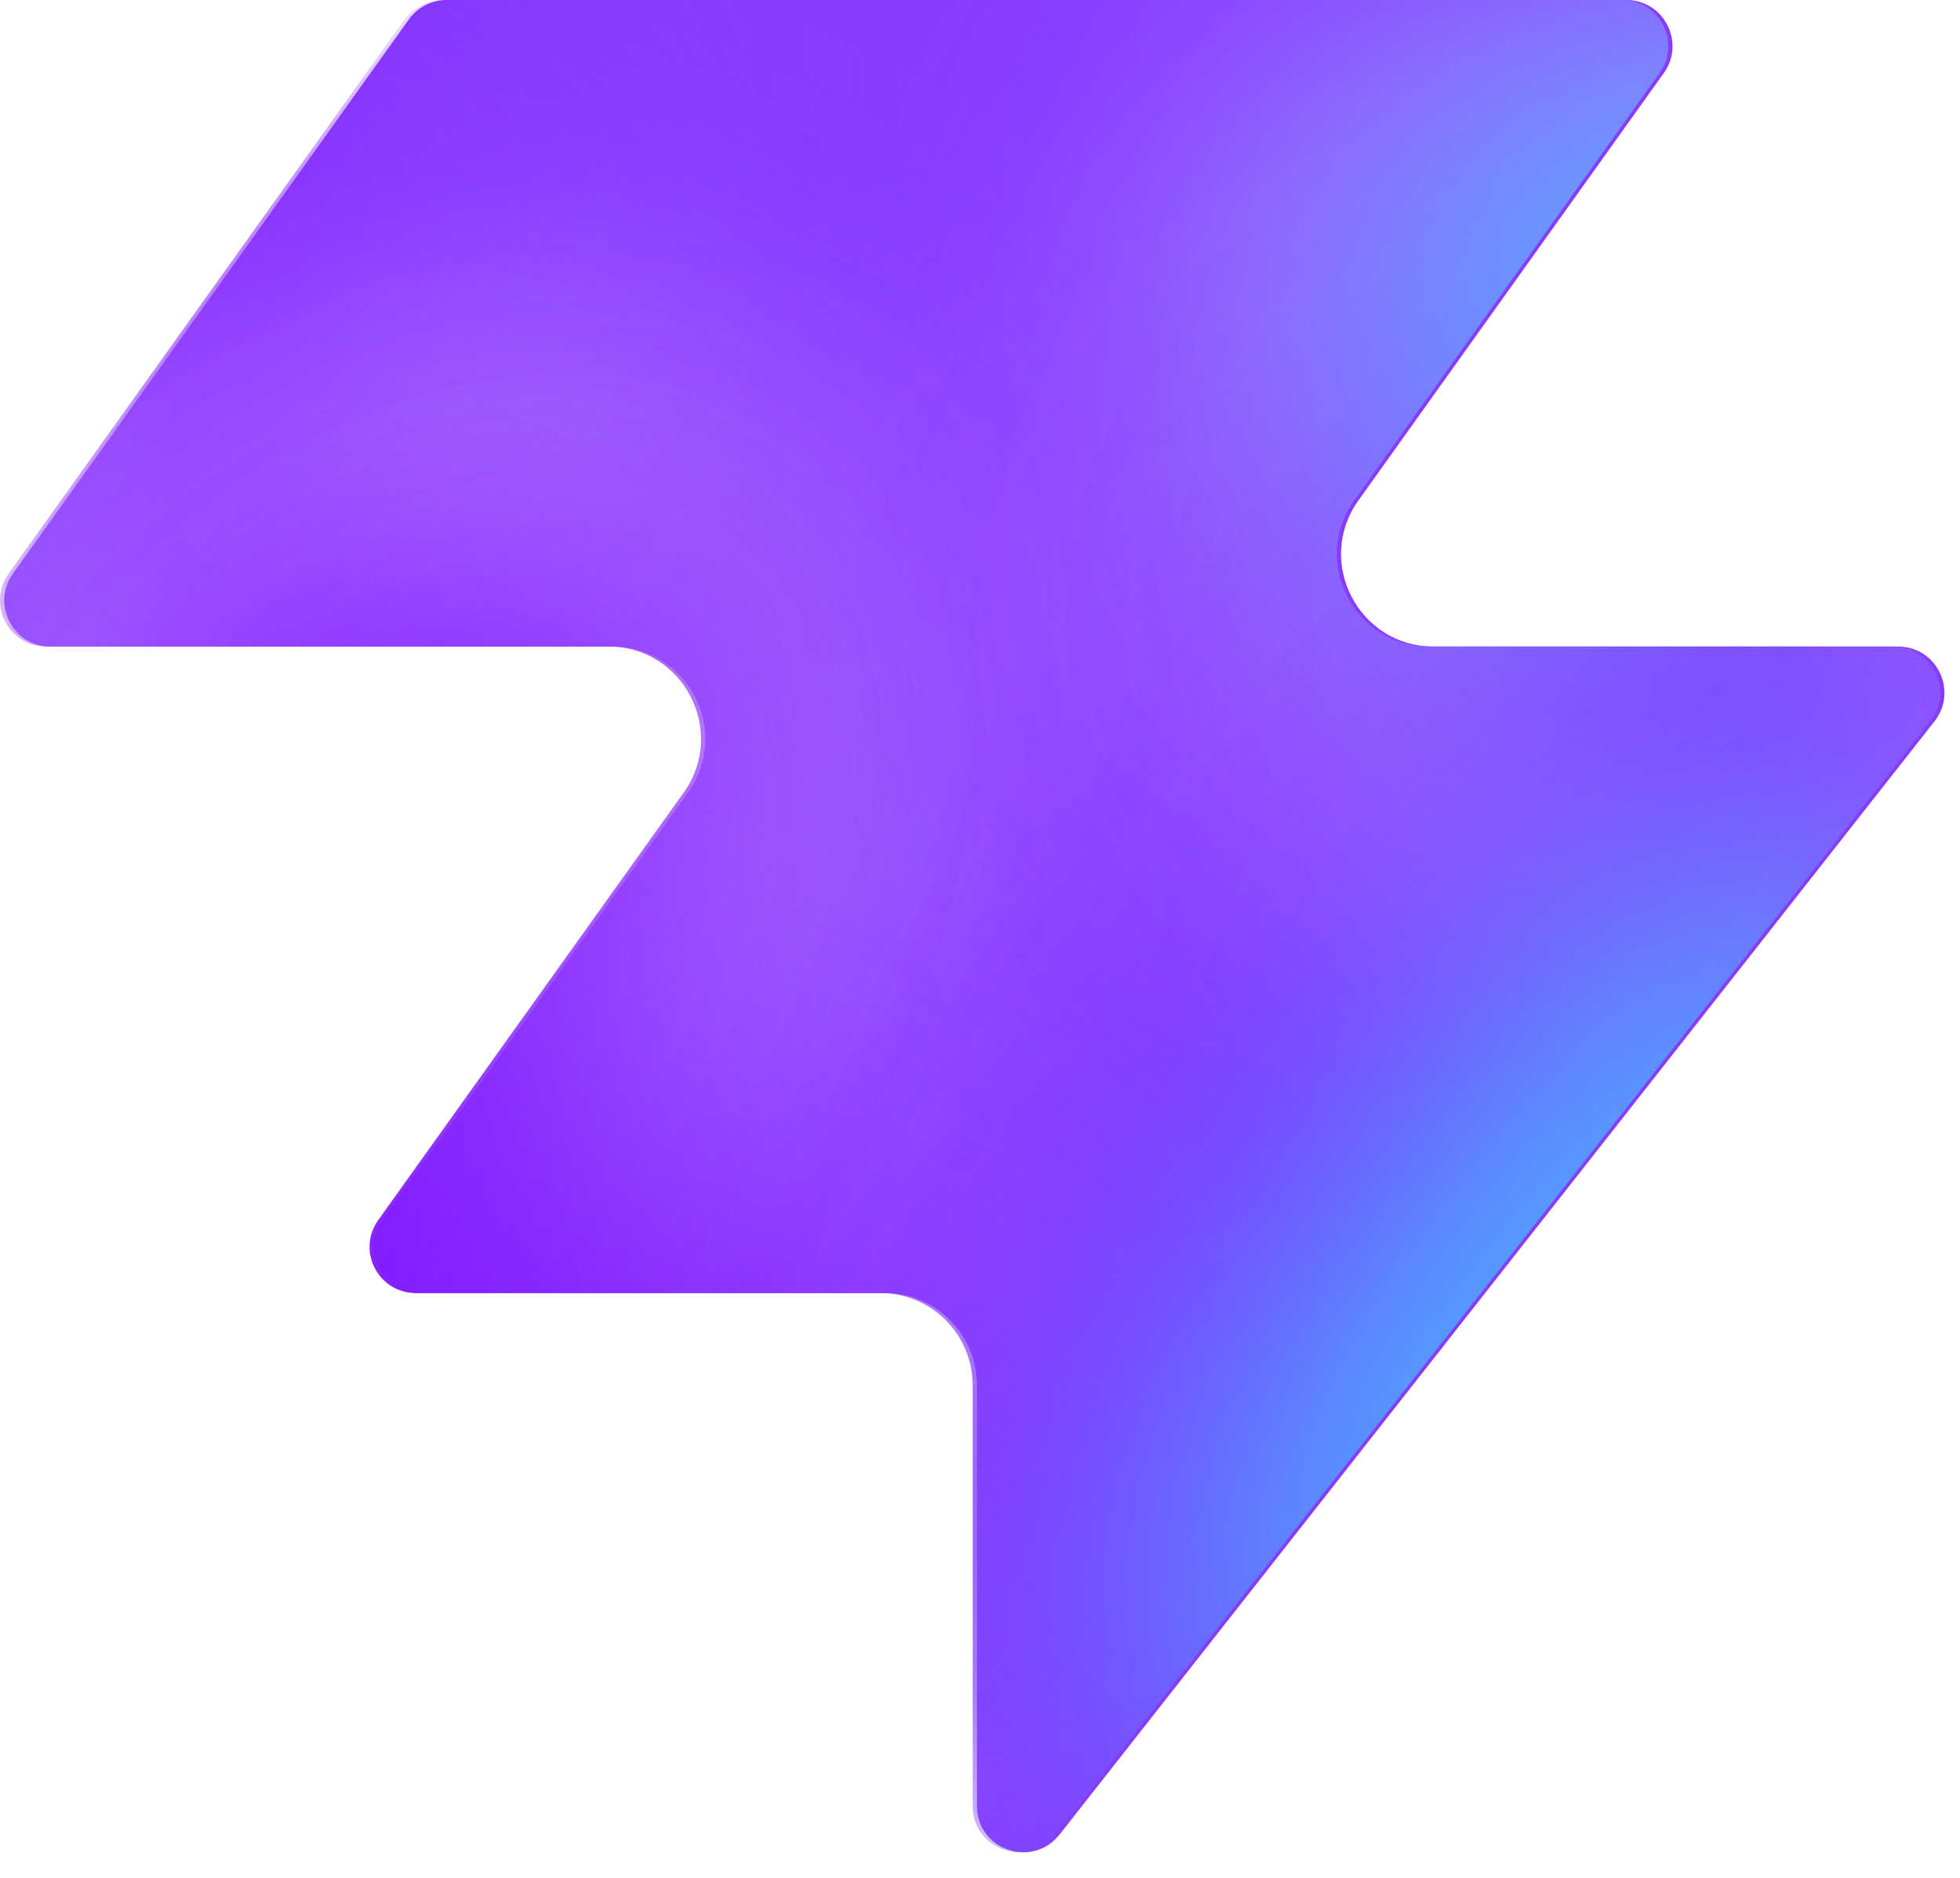
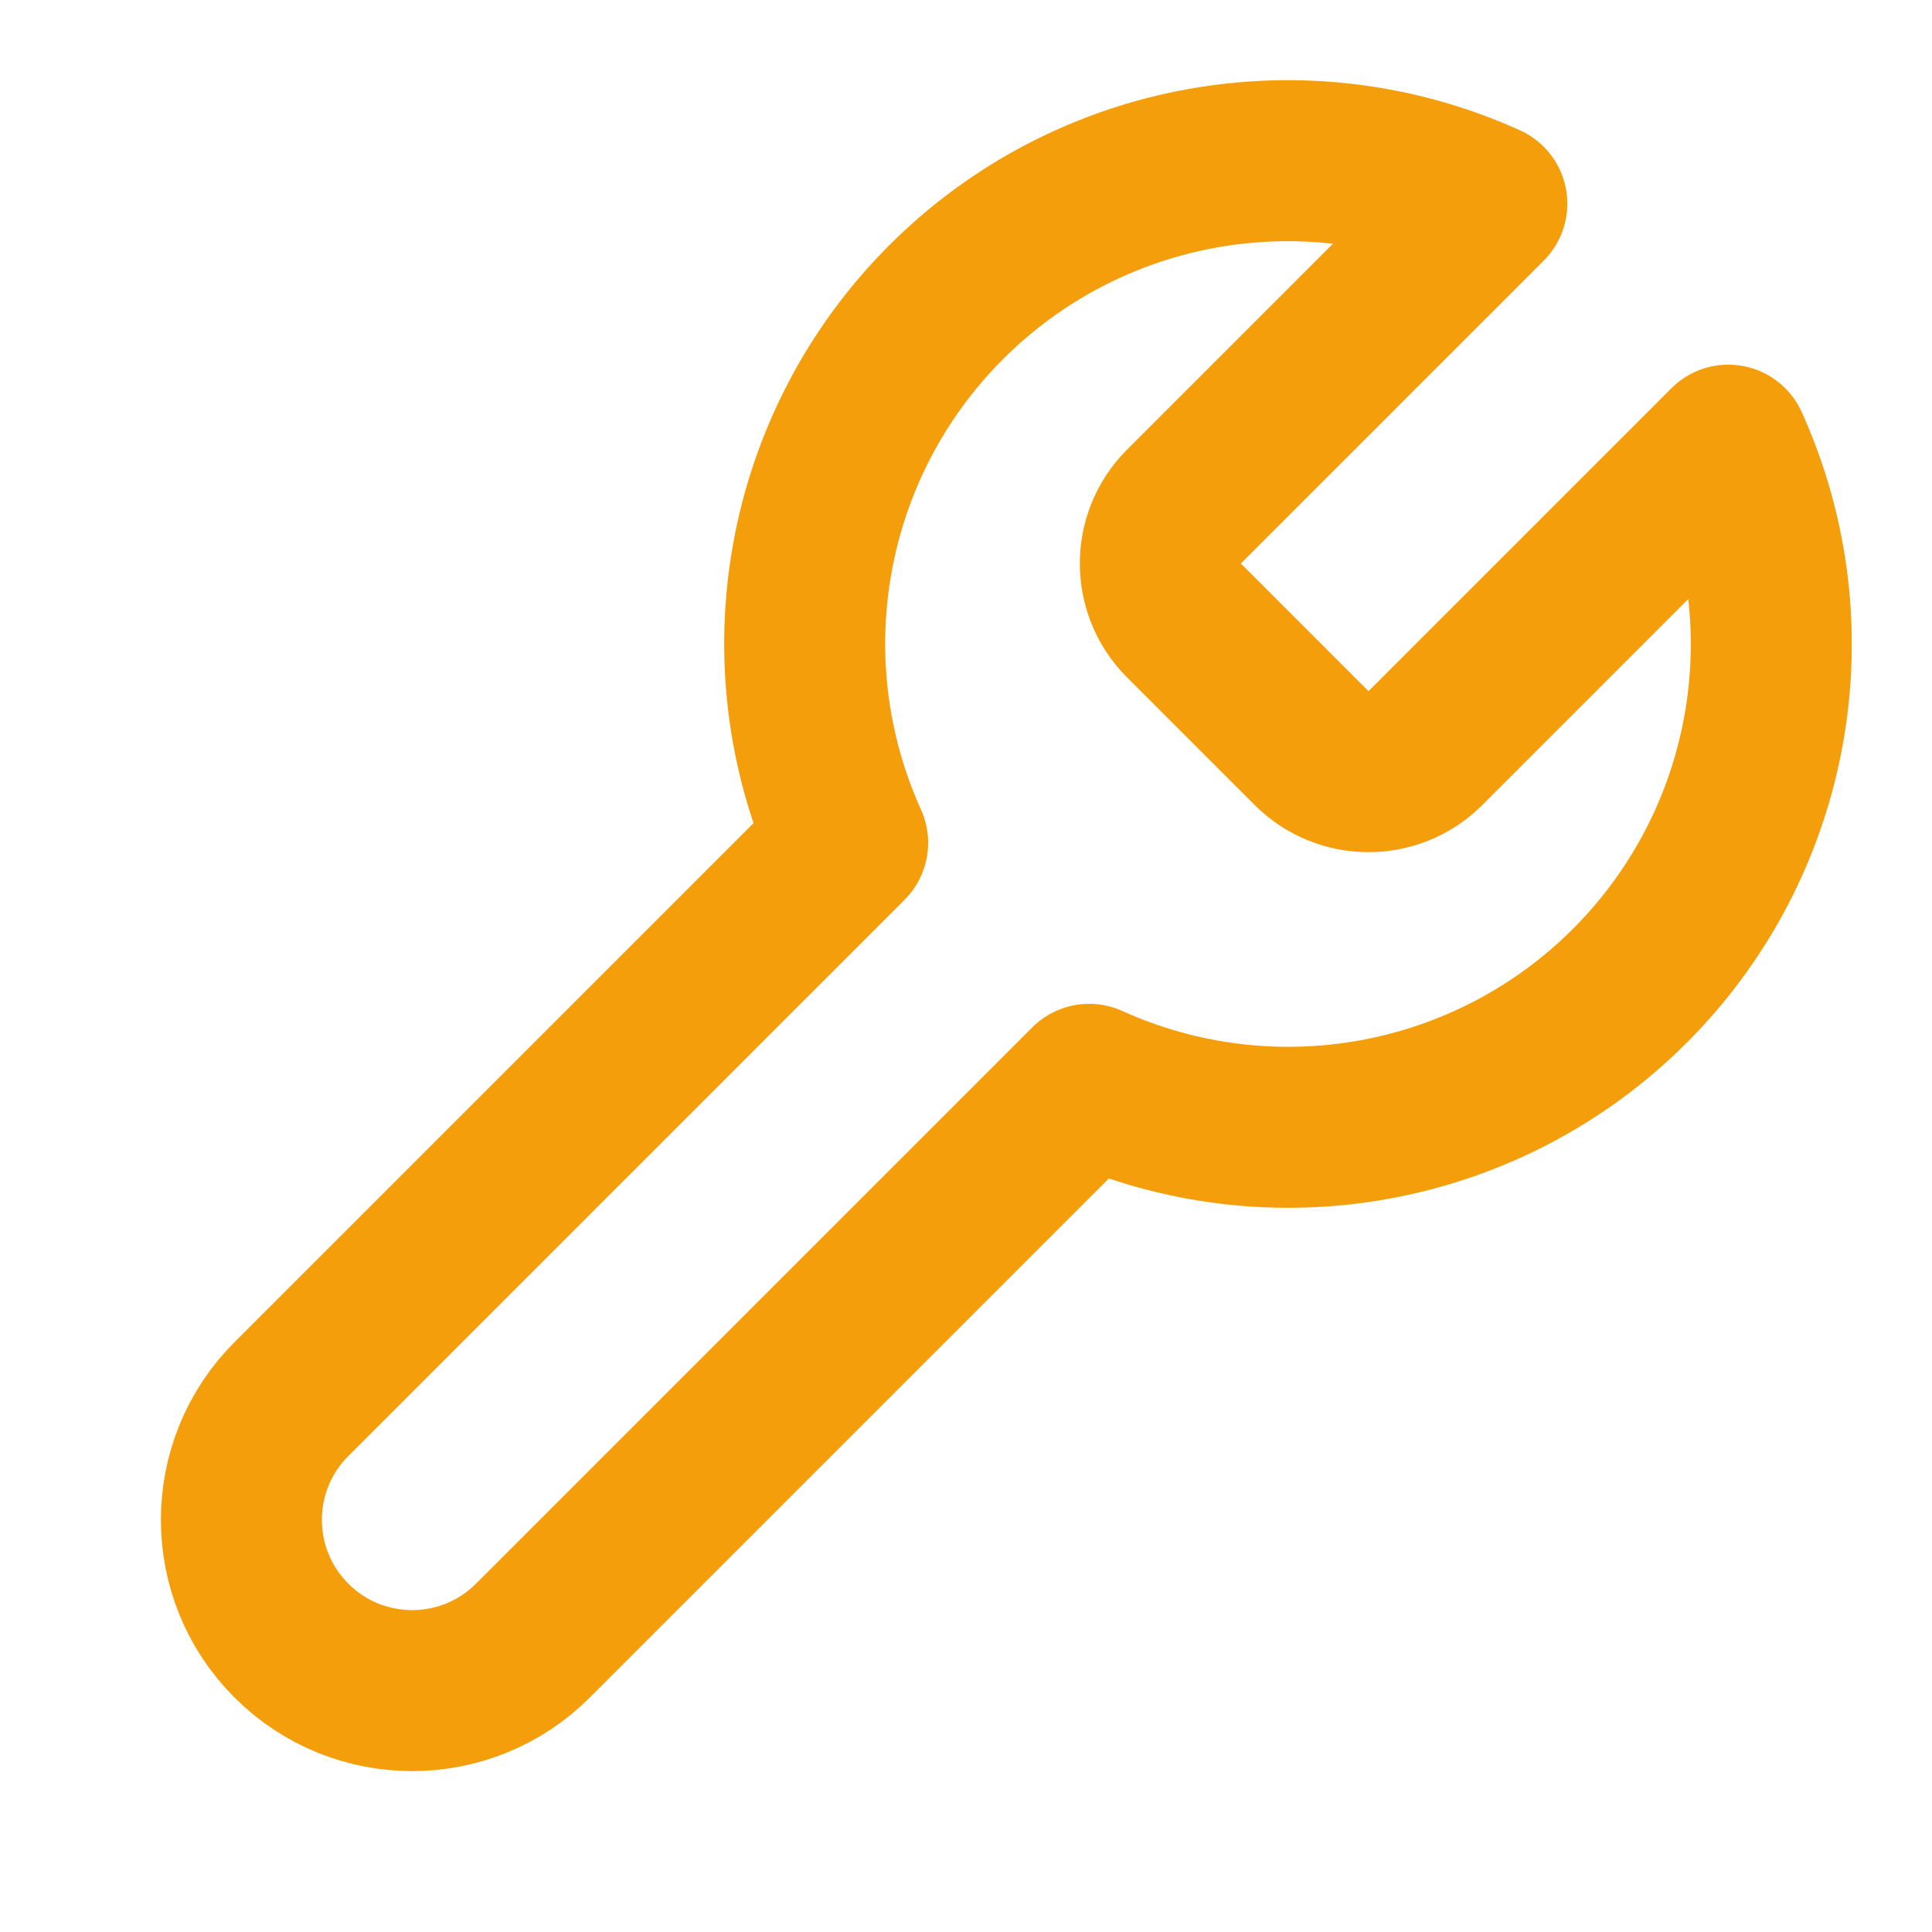
- <svg xmlns="http://www.w3.org/2000/svg" width="48" height="46" fill="none" viewBox="0 0 48 46">
-   <path fill="#863bff" d="M25.946 44.938c-.664.845-2.021.375-2.021-.698V33.937a2.26 2.26 0 0 0-2.262-2.262H10.287c-.92 0-1.456-1.04-.92-1.788l7.48-10.471c1.07-1.497 0-3.578-1.842-3.578H1.237c-.92 0-1.456-1.04-.92-1.788L10.013.474c.214-.297.556-.474.92-.474h28.894c.92 0 1.456 1.04.92 1.788l-7.48 10.471c-1.07 1.498 0 3.579 1.842 3.579h11.377c.943 0 1.473 1.088.89 1.83L25.947 44.94z" style="fill:#863bff;fill:color(display-p3 .525 .23 1);fill-opacity:1" />
-   <mask id="a" width="48" height="46" x="0" y="0" maskUnits="userSpaceOnUse" style="mask-type:alpha">
-     <path fill="#000" d="M25.842 44.938c-.664.844-2.021.375-2.021-.698V33.937a2.26 2.26 0 0 0-2.262-2.262H10.183c-.92 0-1.456-1.04-.92-1.788l7.48-10.471c1.07-1.498 0-3.579-1.842-3.579H1.133c-.92 0-1.456-1.04-.92-1.787L9.91.473c.214-.297.556-.474.92-.474h28.894c.92 0 1.456 1.04.92 1.788l-7.48 10.471c-1.07 1.498 0 3.578 1.842 3.578h11.377c.943 0 1.473 1.088.89 1.832L25.843 44.94z" style="fill:#000;fill-opacity:1" />
-   </mask>
-   <g mask="url(#a)">
-     <g filter="url(#b)">
-       <ellipse cx="5.508" cy="14.704" fill="#ede6ff" rx="5.508" ry="14.704" style="fill:#ede6ff;fill:color(display-p3 .927 .903 1);fill-opacity:1" transform="matrix(.00324 1 1 -.00324 -4.47 31.516)" />
-     </g>
-     <g filter="url(#c)">
-       <ellipse cx="10.399" cy="29.851" fill="#ede6ff" rx="10.399" ry="29.851" style="fill:#ede6ff;fill:color(display-p3 .927 .903 1);fill-opacity:1" transform="matrix(.00324 1 1 -.00324 -39.328 7.883)" />
-     </g>
-     <g filter="url(#d)">
-       <ellipse cx="5.508" cy="30.487" fill="#7e14ff" rx="5.508" ry="30.487" style="fill:#7e14ff;fill:color(display-p3 .492 .077 1);fill-opacity:1" transform="rotate(89.814 -25.913 -14.639)scale(1 -1)" />
-     </g>
-     <g filter="url(#e)">
-       <ellipse cx="5.508" cy="30.599" fill="#7e14ff" rx="5.508" ry="30.599" style="fill:#7e14ff;fill:color(display-p3 .492 .077 1);fill-opacity:1" transform="rotate(89.814 -32.644 -3.334)scale(1 -1)" />
-     </g>
-     <g filter="url(#f)">
-       <ellipse cx="5.508" cy="30.599" fill="#7e14ff" rx="5.508" ry="30.599" style="fill:#7e14ff;fill:color(display-p3 .492 .077 1);fill-opacity:1" transform="matrix(.00324 1 1 -.00324 -34.34 30.47)" />
-     </g>
-     <g filter="url(#g)">
-       <ellipse cx="14.072" cy="22.078" fill="#ede6ff" rx="14.072" ry="22.078" style="fill:#ede6ff;fill:color(display-p3 .927 .903 1);fill-opacity:1" transform="rotate(93.35 24.506 48.493)scale(-1 1)" />
-     </g>
-     <g filter="url(#h)">
-       <ellipse cx="3.47" cy="21.501" fill="#7e14ff" rx="3.47" ry="21.501" style="fill:#7e14ff;fill:color(display-p3 .492 .077 1);fill-opacity:1" transform="rotate(89.009 28.708 47.59)scale(-1 1)" />
-     </g>
-     <g filter="url(#i)">
-       <ellipse cx="3.47" cy="21.501" fill="#7e14ff" rx="3.47" ry="21.501" style="fill:#7e14ff;fill:color(display-p3 .492 .077 1);fill-opacity:1" transform="rotate(89.009 28.708 47.59)scale(-1 1)" />
-     </g>
-     <g filter="url(#j)">
-       <ellipse cx=".387" cy="8.972" fill="#7e14ff" rx="4.407" ry="29.108" style="fill:#7e14ff;fill:color(display-p3 .492 .077 1);fill-opacity:1" transform="rotate(39.51 .387 8.972)" />
-     </g>
-     <g filter="url(#k)">
-       <ellipse cx="47.523" cy="-6.092" fill="#7e14ff" rx="4.407" ry="29.108" style="fill:#7e14ff;fill:color(display-p3 .492 .077 1);fill-opacity:1" transform="rotate(37.892 47.523 -6.092)" />
-     </g>
-     <g filter="url(#l)">
-       <ellipse cx="41.412" cy="6.333" fill="#47bfff" rx="5.971" ry="9.665" style="fill:#47bfff;fill:color(display-p3 .28 .748 1);fill-opacity:1" transform="rotate(37.892 41.412 6.333)" />
-     </g>
-     <g filter="url(#m)">
-       <ellipse cx="-1.879" cy="38.332" fill="#7e14ff" rx="4.407" ry="29.108" style="fill:#7e14ff;fill:color(display-p3 .492 .077 1);fill-opacity:1" transform="rotate(37.892 -1.88 38.332)" />
-     </g>
-     <g filter="url(#n)">
-       <ellipse cx="-1.879" cy="38.332" fill="#7e14ff" rx="4.407" ry="29.108" style="fill:#7e14ff;fill:color(display-p3 .492 .077 1);fill-opacity:1" transform="rotate(37.892 -1.88 38.332)" />
-     </g>
-     <g filter="url(#o)">
-       <ellipse cx="35.651" cy="29.907" fill="#7e14ff" rx="4.407" ry="29.108" style="fill:#7e14ff;fill:color(display-p3 .492 .077 1);fill-opacity:1" transform="rotate(37.892 35.651 29.907)" />
-     </g>
-     <g filter="url(#p)">
-       <ellipse cx="38.418" cy="32.4" fill="#47bfff" rx="5.971" ry="15.297" style="fill:#47bfff;fill:color(display-p3 .28 .748 1);fill-opacity:1" transform="rotate(37.892 38.418 32.4)" />
-     </g>
-   </g>
-   <defs>
-     <filter id="b" width="60.045" height="41.654" x="-19.77" y="16.149" color-interpolation-filters="sRGB" filterUnits="userSpaceOnUse">
-       <feFlood flood-opacity="0" result="BackgroundImageFix" />
-       <feBlend in="SourceGraphic" in2="BackgroundImageFix" result="shape" />
-       <feGaussianBlur result="effect1_foregroundBlur_2002_17158" stdDeviation="7.659" />
-     </filter>
-     <filter id="c" width="90.34" height="51.437" x="-54.613" y="-7.533" color-interpolation-filters="sRGB" filterUnits="userSpaceOnUse">
-       <feFlood flood-opacity="0" result="BackgroundImageFix" />
-       <feBlend in="SourceGraphic" in2="BackgroundImageFix" result="shape" />
-       <feGaussianBlur result="effect1_foregroundBlur_2002_17158" stdDeviation="7.659" />
-     </filter>
-     <filter id="d" width="79.355" height="29.4" x="-49.64" y="2.03" color-interpolation-filters="sRGB" filterUnits="userSpaceOnUse">
-       <feFlood flood-opacity="0" result="BackgroundImageFix" />
-       <feBlend in="SourceGraphic" in2="BackgroundImageFix" result="shape" />
-       <feGaussianBlur result="effect1_foregroundBlur_2002_17158" stdDeviation="4.596" />
-     </filter>
-     <filter id="e" width="79.579" height="29.4" x="-45.045" y="20.029" color-interpolation-filters="sRGB" filterUnits="userSpaceOnUse">
-       <feFlood flood-opacity="0" result="BackgroundImageFix" />
-       <feBlend in="SourceGraphic" in2="BackgroundImageFix" result="shape" />
-       <feGaussianBlur result="effect1_foregroundBlur_2002_17158" stdDeviation="4.596" />
-     </filter>
-     <filter id="f" width="79.579" height="29.4" x="-43.513" y="21.178" color-interpolation-filters="sRGB" filterUnits="userSpaceOnUse">
-       <feFlood flood-opacity="0" result="BackgroundImageFix" />
-       <feBlend in="SourceGraphic" in2="BackgroundImageFix" result="shape" />
-       <feGaussianBlur result="effect1_foregroundBlur_2002_17158" stdDeviation="4.596" />
-     </filter>
-     <filter id="g" width="74.749" height="58.852" x="15.756" y="-17.901" color-interpolation-filters="sRGB" filterUnits="userSpaceOnUse">
-       <feFlood flood-opacity="0" result="BackgroundImageFix" />
-       <feBlend in="SourceGraphic" in2="BackgroundImageFix" result="shape" />
-       <feGaussianBlur result="effect1_foregroundBlur_2002_17158" stdDeviation="7.659" />
-     </filter>
-     <filter id="h" width="61.377" height="25.362" x="23.548" y="2.284" color-interpolation-filters="sRGB" filterUnits="userSpaceOnUse">
-       <feFlood flood-opacity="0" result="BackgroundImageFix" />
-       <feBlend in="SourceGraphic" in2="BackgroundImageFix" result="shape" />
-       <feGaussianBlur result="effect1_foregroundBlur_2002_17158" stdDeviation="4.596" />
-     </filter>
-     <filter id="i" width="61.377" height="25.362" x="23.548" y="2.284" color-interpolation-filters="sRGB" filterUnits="userSpaceOnUse">
-       <feFlood flood-opacity="0" result="BackgroundImageFix" />
-       <feBlend in="SourceGraphic" in2="BackgroundImageFix" result="shape" />
-       <feGaussianBlur result="effect1_foregroundBlur_2002_17158" stdDeviation="4.596" />
-     </filter>
-     <filter id="j" width="56.045" height="63.649" x="-27.636" y="-22.853" color-interpolation-filters="sRGB" filterUnits="userSpaceOnUse">
-       <feFlood flood-opacity="0" result="BackgroundImageFix" />
-       <feBlend in="SourceGraphic" in2="BackgroundImageFix" result="shape" />
-       <feGaussianBlur result="effect1_foregroundBlur_2002_17158" stdDeviation="4.596" />
-     </filter>
-     <filter id="k" width="54.814" height="64.646" x="20.116" y="-38.415" color-interpolation-filters="sRGB" filterUnits="userSpaceOnUse">
-       <feFlood flood-opacity="0" result="BackgroundImageFix" />
-       <feBlend in="SourceGraphic" in2="BackgroundImageFix" result="shape" />
-       <feGaussianBlur result="effect1_foregroundBlur_2002_17158" stdDeviation="4.596" />
-     </filter>
-     <filter id="l" width="33.541" height="35.313" x="24.641" y="-11.323" color-interpolation-filters="sRGB" filterUnits="userSpaceOnUse">
-       <feFlood flood-opacity="0" result="BackgroundImageFix" />
-       <feBlend in="SourceGraphic" in2="BackgroundImageFix" result="shape" />
-       <feGaussianBlur result="effect1_foregroundBlur_2002_17158" stdDeviation="4.596" />
-     </filter>
-     <filter id="m" width="54.814" height="64.646" x="-29.286" y="6.009" color-interpolation-filters="sRGB" filterUnits="userSpaceOnUse">
-       <feFlood flood-opacity="0" result="BackgroundImageFix" />
-       <feBlend in="SourceGraphic" in2="BackgroundImageFix" result="shape" />
-       <feGaussianBlur result="effect1_foregroundBlur_2002_17158" stdDeviation="4.596" />
-     </filter>
-     <filter id="n" width="54.814" height="64.646" x="-29.286" y="6.009" color-interpolation-filters="sRGB" filterUnits="userSpaceOnUse">
-       <feFlood flood-opacity="0" result="BackgroundImageFix" />
-       <feBlend in="SourceGraphic" in2="BackgroundImageFix" result="shape" />
-       <feGaussianBlur result="effect1_foregroundBlur_2002_17158" stdDeviation="4.596" />
-     </filter>
-     <filter id="o" width="54.814" height="64.646" x="8.244" y="-2.416" color-interpolation-filters="sRGB" filterUnits="userSpaceOnUse">
-       <feFlood flood-opacity="0" result="BackgroundImageFix" />
-       <feBlend in="SourceGraphic" in2="BackgroundImageFix" result="shape" />
-       <feGaussianBlur result="effect1_foregroundBlur_2002_17158" stdDeviation="4.596" />
-     </filter>
-     <filter id="p" width="39.409" height="43.623" x="18.713" y="10.588" color-interpolation-filters="sRGB" filterUnits="userSpaceOnUse">
-       <feFlood flood-opacity="0" result="BackgroundImageFix" />
-       <feBlend in="SourceGraphic" in2="BackgroundImageFix" result="shape" />
-       <feGaussianBlur result="effect1_foregroundBlur_2002_17158" stdDeviation="4.596" />
-     </filter>
-   </defs>
+ <svg xmlns="http://www.w3.org/2000/svg" width="32" height="32" viewBox="0 0 24 24" fill="none" stroke="#f59e0b" stroke-width="2" stroke-linecap="round" stroke-linejoin="round">
+   <path d="M14.7 6.3a1 1 0 0 0 0 1.4l1.6 1.6a1 1 0 0 0 1.4 0l3.77-3.77a6 6 0 0 1-7.94 7.94l-6.91 6.91a2.12 2.12 0 0 1-3-3l6.91-6.91a6 6 0 0 1 7.94-7.94l-3.76 3.76z" />
</svg>
